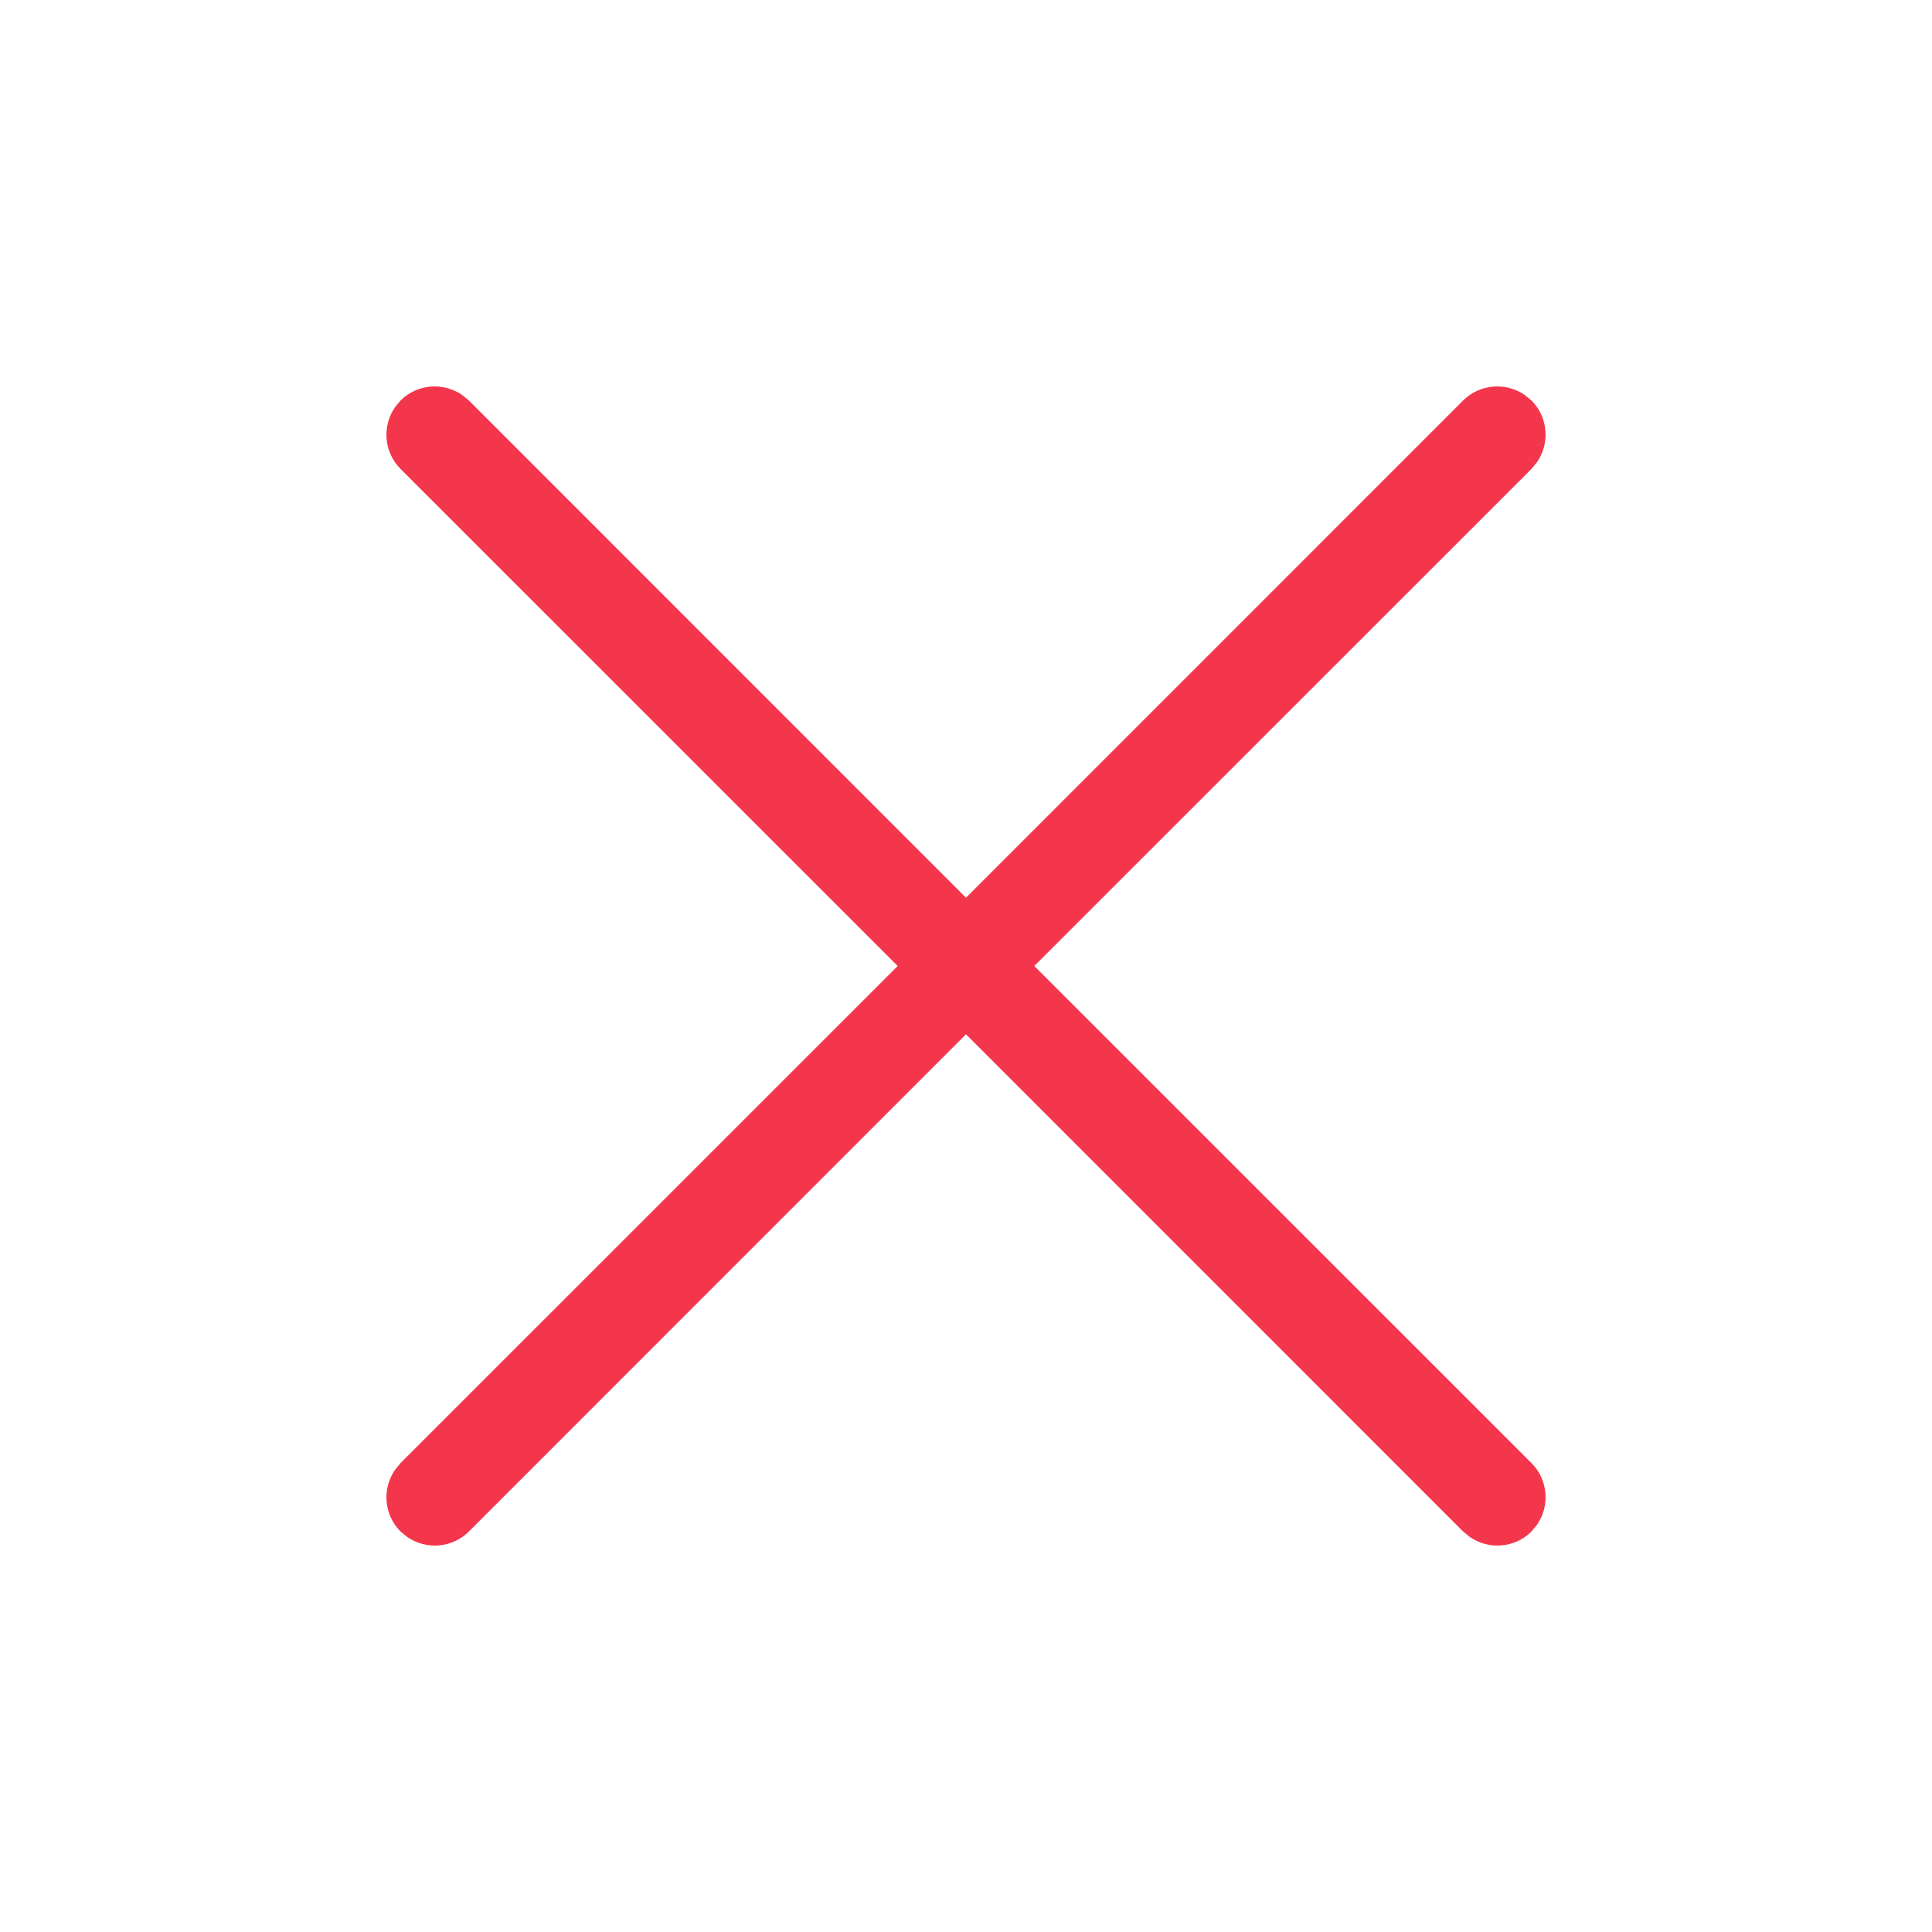
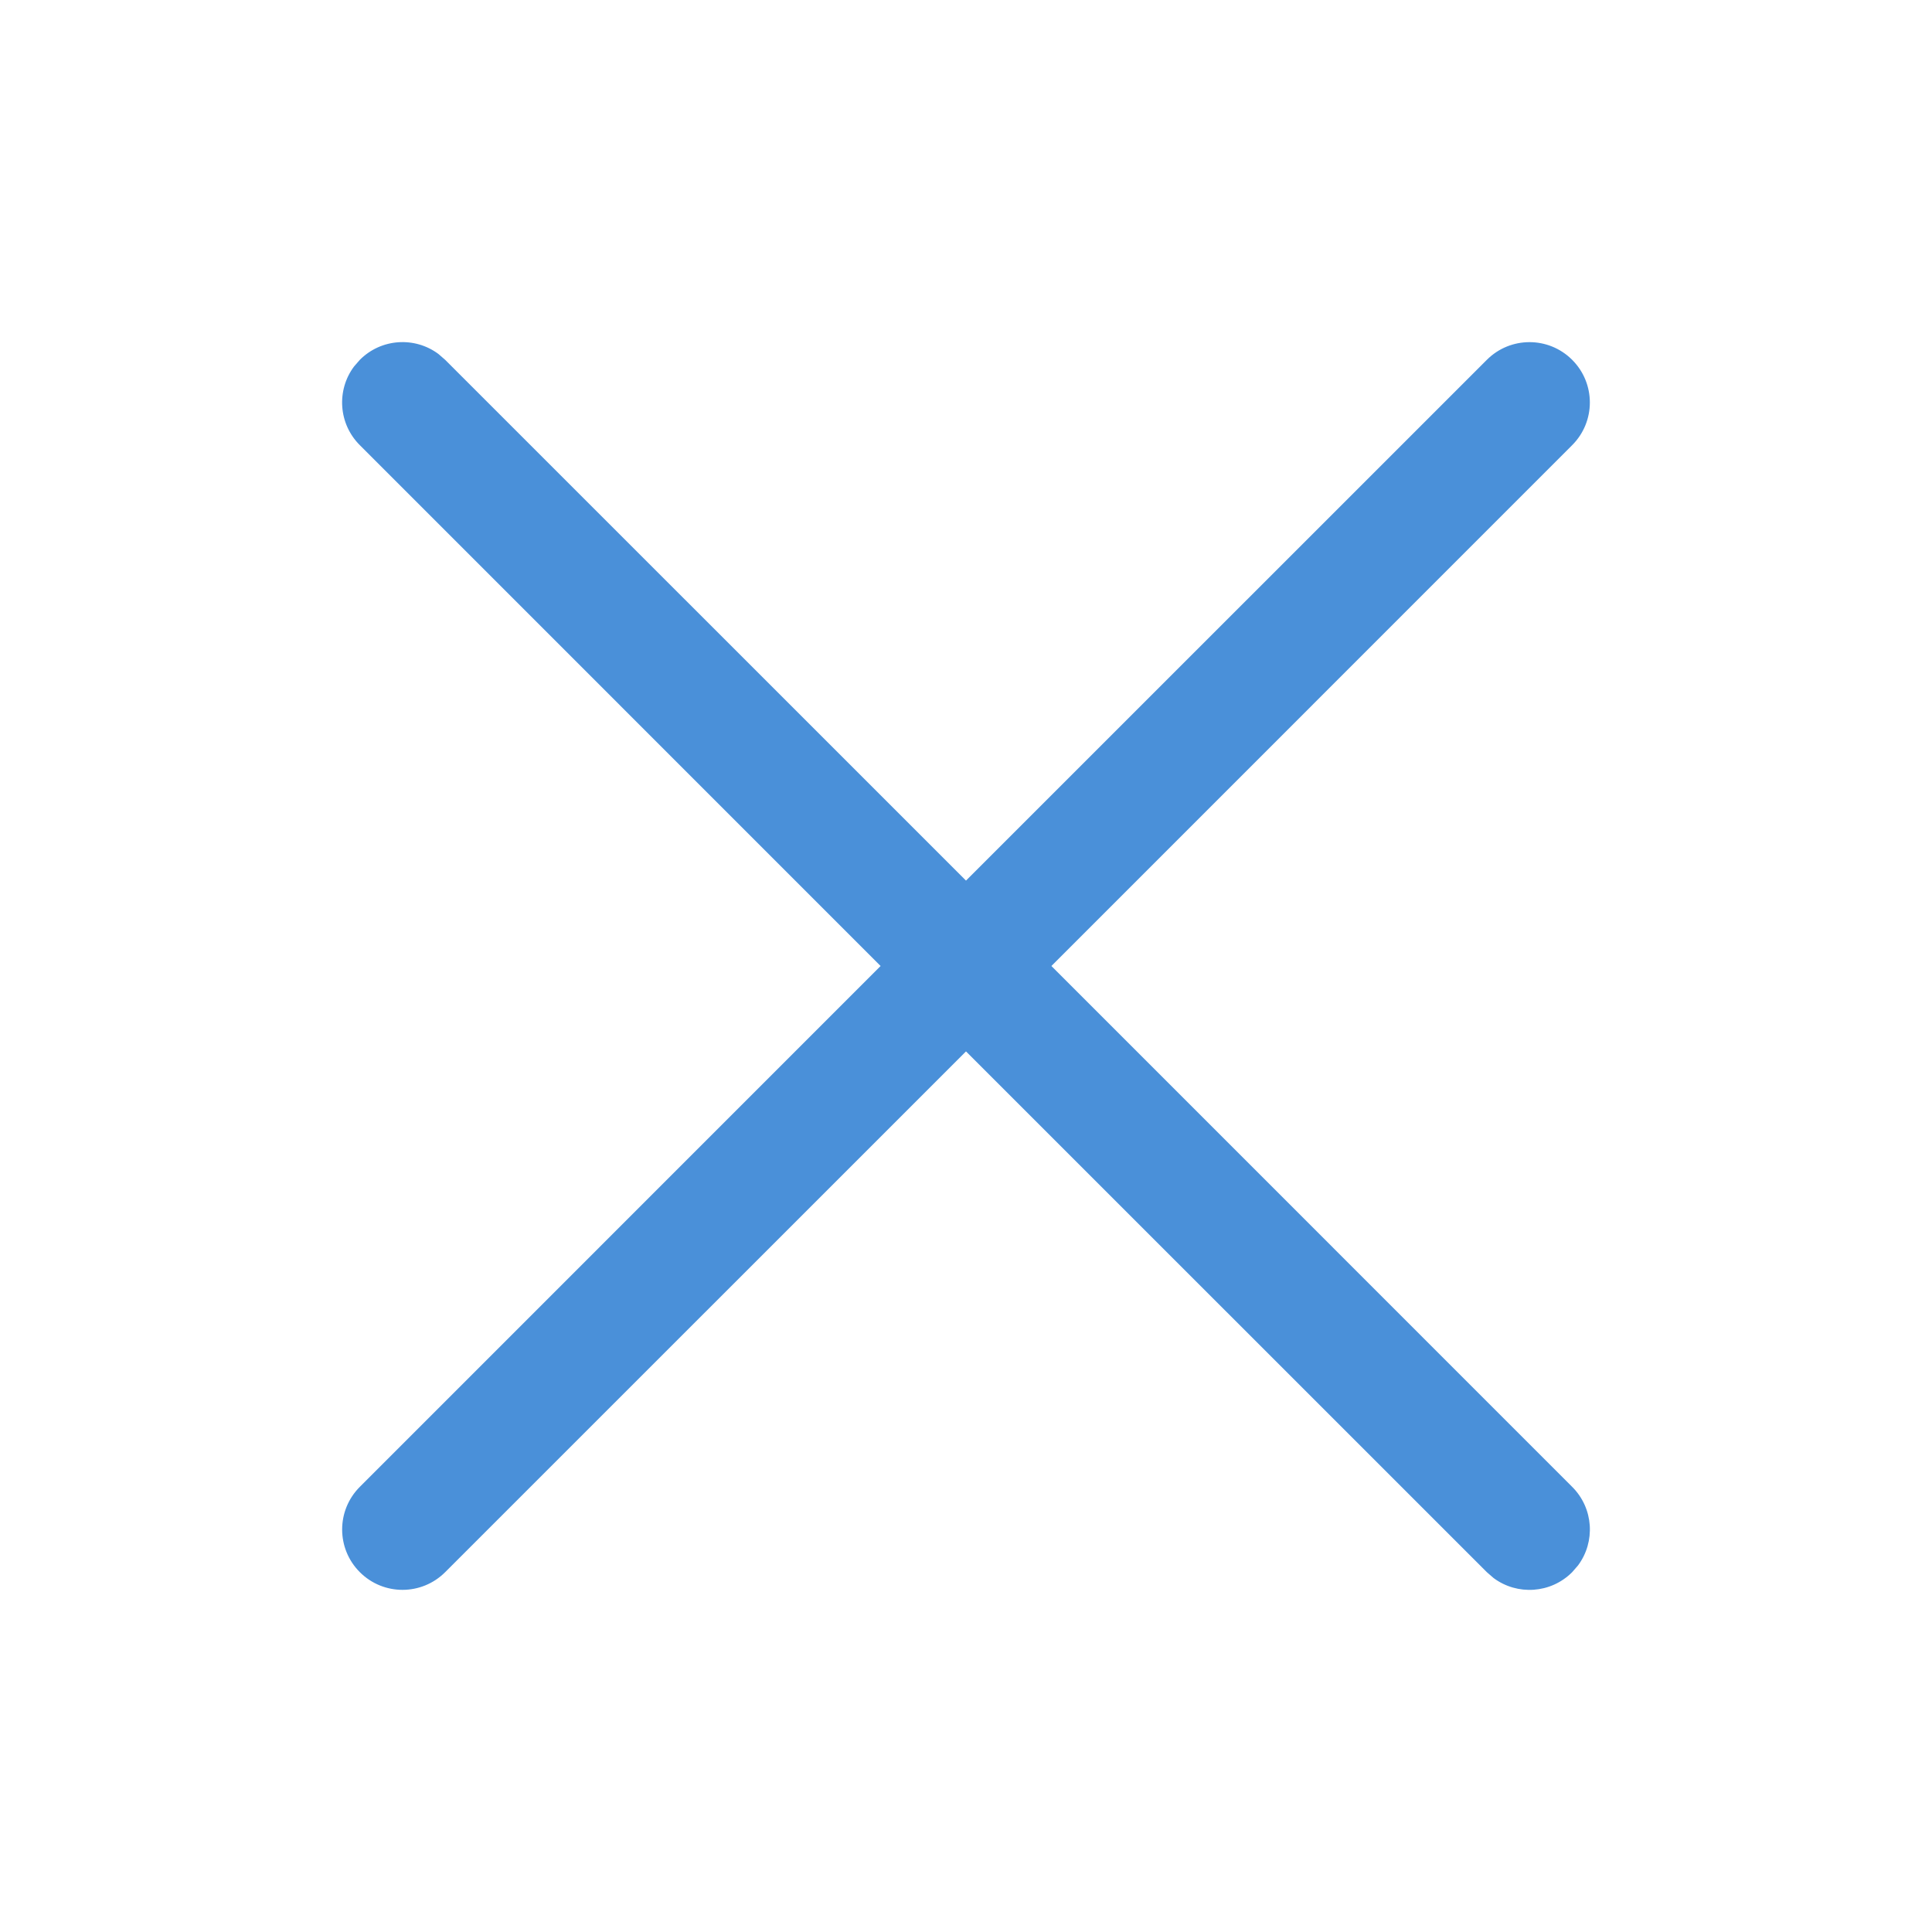
- <svg xmlns="http://www.w3.org/2000/svg" width="20" height="20" viewBox="0 0 20 20" fill="none">
-   <path d="M4.089 4.216L4.146 4.146C4.32 3.973 4.589 3.954 4.784 4.089L4.854 4.146L10 9.293L15.146 4.146C15.32 3.973 15.589 3.954 15.784 4.089L15.854 4.146C16.027 4.32 16.046 4.589 15.911 4.784L15.854 4.854L10.707 10L15.854 15.146C16.027 15.32 16.046 15.589 15.911 15.784L15.854 15.854C15.68 16.027 15.411 16.046 15.216 15.911L15.146 15.854L10 10.707L4.854 15.854C4.68 16.027 4.411 16.046 4.216 15.911L4.146 15.854C3.973 15.68 3.954 15.411 4.089 15.216L4.146 15.146L9.293 10L4.146 4.854C3.973 4.68 3.954 4.411 4.089 4.216L4.146 4.146L4.089 4.216Z" fill="#F4364C" />
+ <svg xmlns="http://www.w3.org/2000/svg" width="24" height="24" viewBox="0 0 24 24" fill="none">
+   <path d="M4.397 4.554L4.47 4.47C4.736 4.203 5.153 4.179 5.446 4.397L5.53 4.47L12 10.939L18.47 4.47C18.763 4.177 19.237 4.177 19.53 4.47C19.823 4.763 19.823 5.237 19.53 5.53L13.061 12L19.53 18.47C19.797 18.736 19.821 19.153 19.603 19.446L19.53 19.53C19.264 19.797 18.847 19.821 18.554 19.603L18.47 19.53L12 13.061L5.53 19.53C5.237 19.823 4.763 19.823 4.47 19.53C4.177 19.237 4.177 18.763 4.47 18.47L10.939 12L4.47 5.53C4.203 5.264 4.179 4.847 4.397 4.554L4.47 4.47L4.397 4.554Z" fill="#4A90D9" />
</svg>
